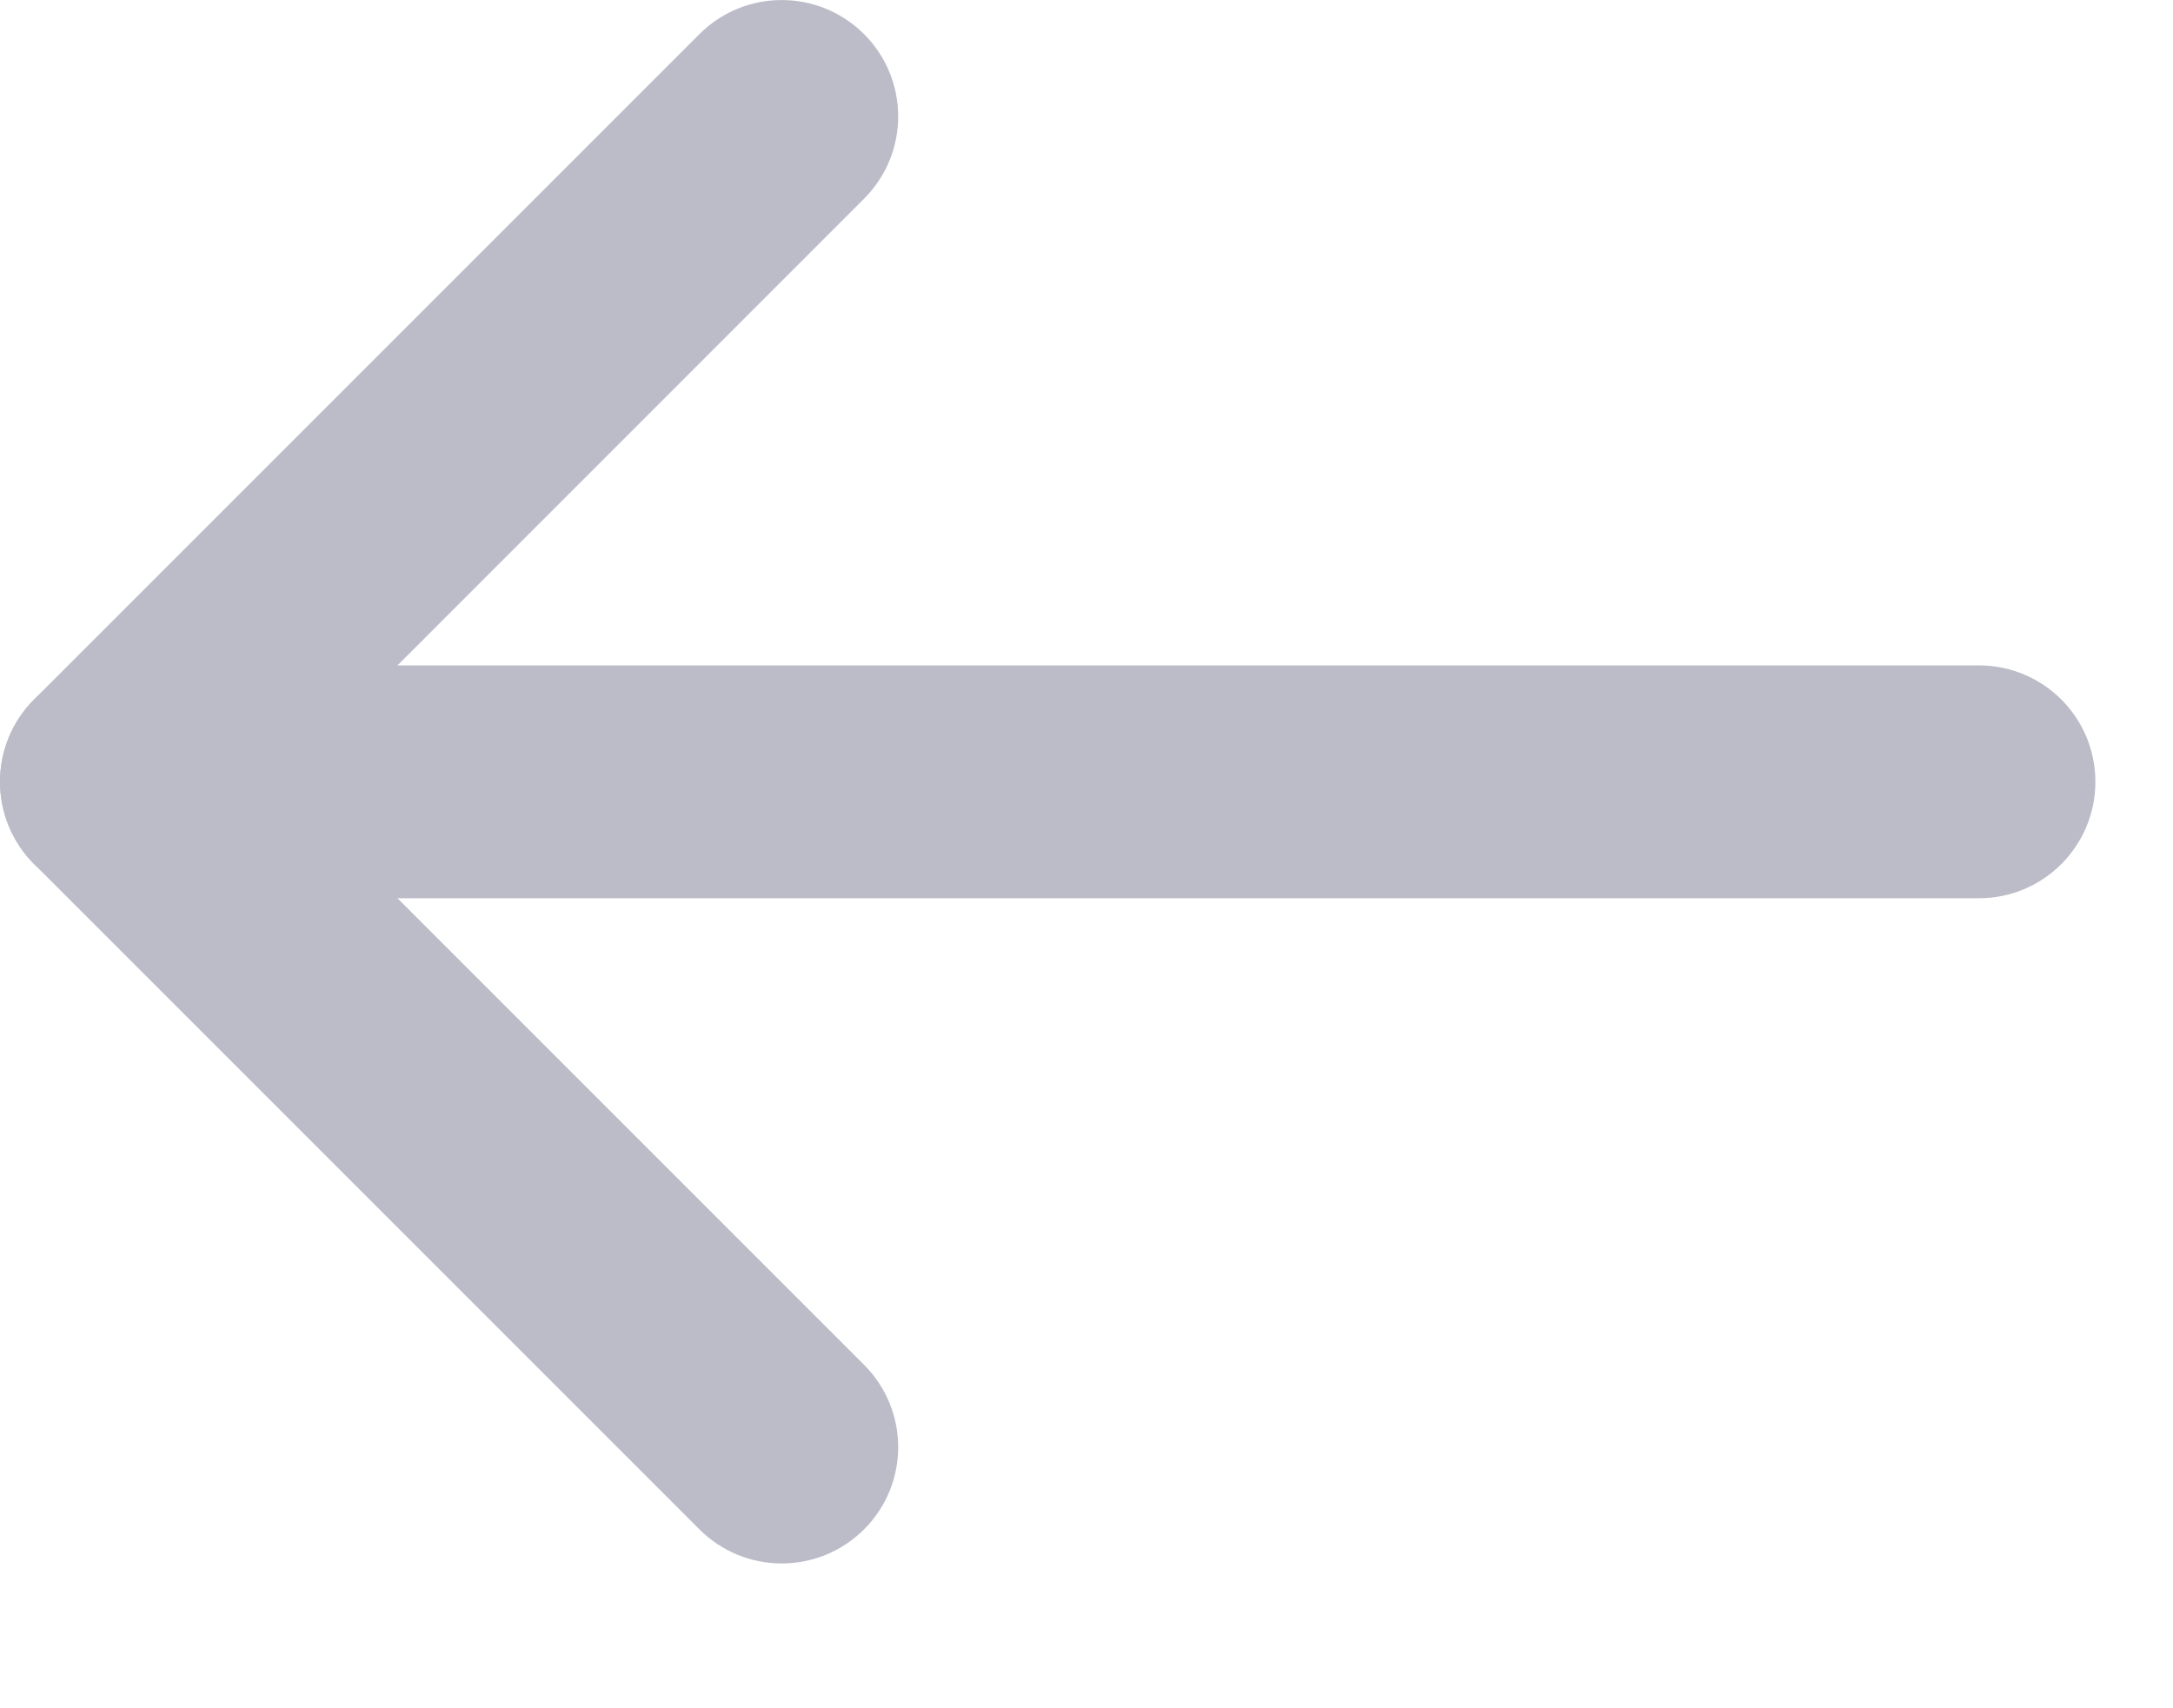
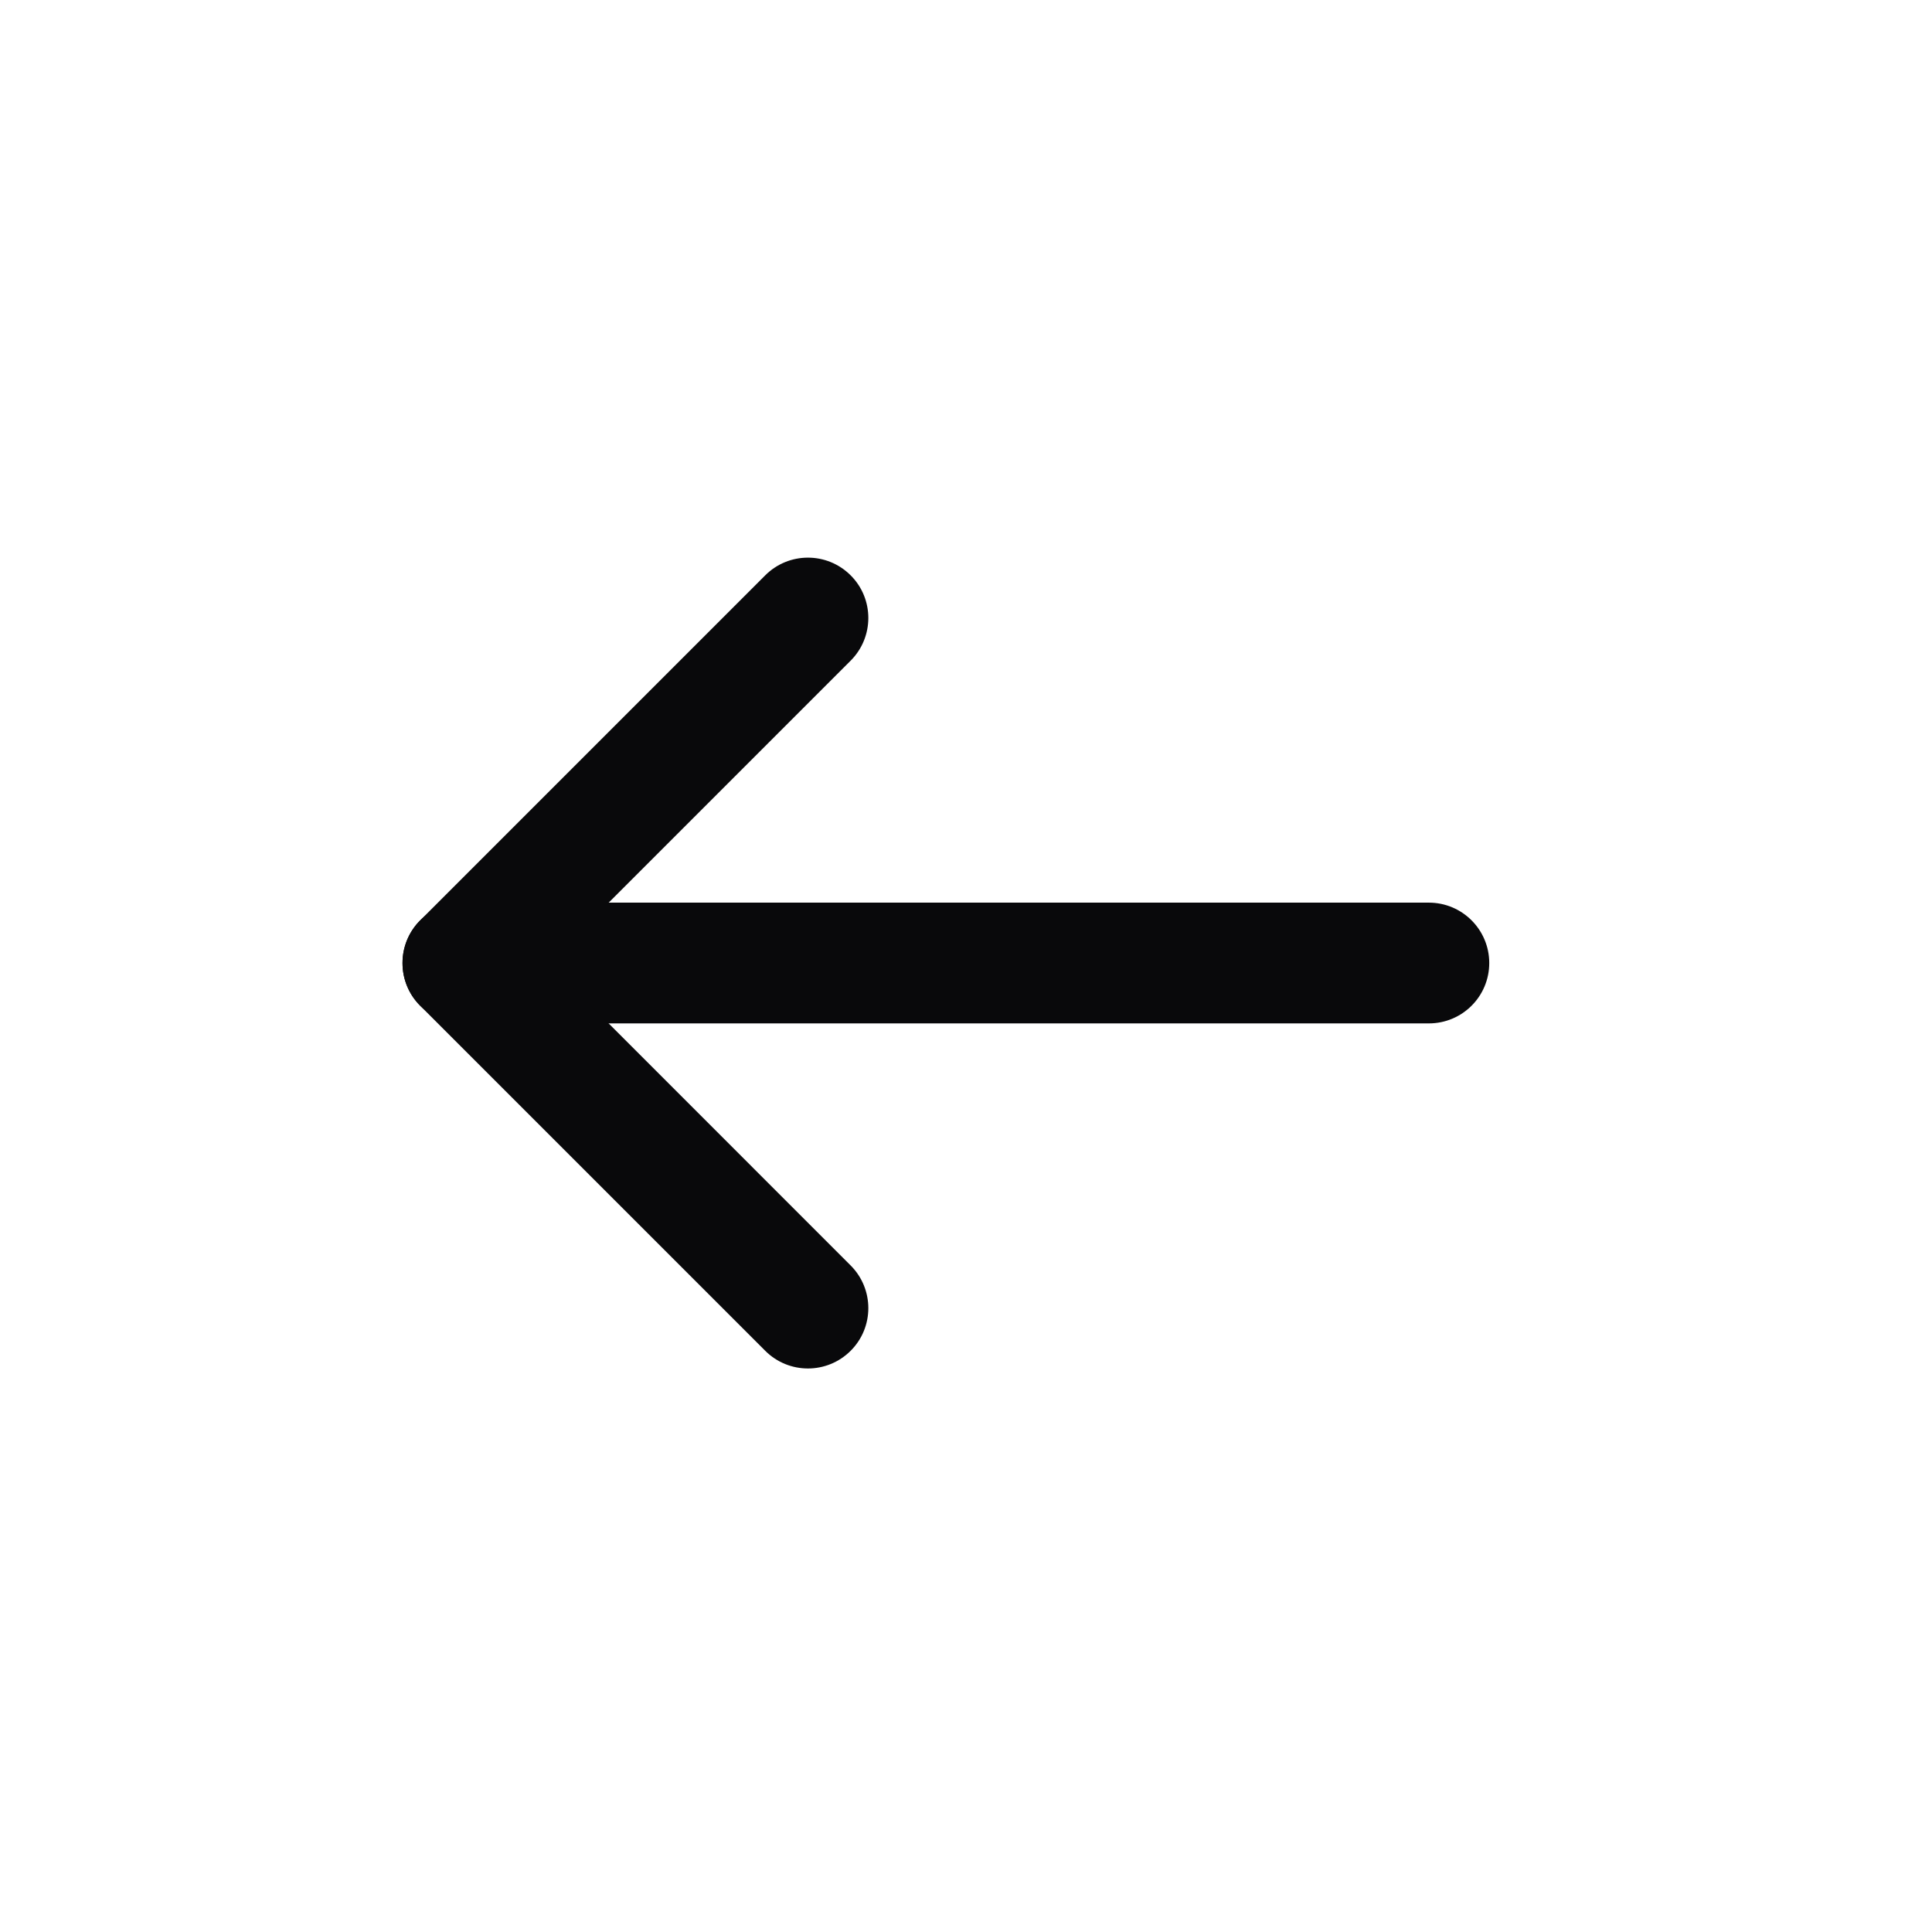
- <svg xmlns="http://www.w3.org/2000/svg" width="14" height="11" viewBox="0 0 14 11" fill="none">
-   <path fill-rule="evenodd" clip-rule="evenodd" d="M13.5 5.037C13.5 5.451 13.164 5.787 12.75 5.787L0.75 5.787C0.336 5.787 0 5.451 0 5.037C0 4.622 0.336 4.287 0.75 4.287L12.75 4.287C13.164 4.287 13.5 4.622 13.5 5.037Z" fill="#BCBCC8" />
-   <path fill-rule="evenodd" clip-rule="evenodd" d="M5.567 0.22C5.86 0.513 5.86 0.987 5.567 1.28L1.811 5.037L5.567 8.793C5.86 9.086 5.86 9.561 5.567 9.853C5.274 10.146 4.799 10.146 4.506 9.853L0.22 5.567C-0.073 5.274 -0.073 4.799 0.22 4.506L4.506 0.22C4.799 -0.073 5.274 -0.073 5.567 0.22Z" fill="#BCBCC8" />
+ <svg xmlns="http://www.w3.org/2000/svg" width="24" height="24" viewBox="0 0 24 24" fill="none">
+   <path fill-rule="evenodd" clip-rule="evenodd" d="M18.5 11.963C18.5 12.378 18.164 12.713 17.75 12.713L5.75 12.713C5.336 12.713 5 12.378 5 11.963C5 11.549 5.336 11.213 5.75 11.213L17.75 11.213C18.164 11.213 18.5 11.549 18.5 11.963Z" fill="#09090B" />
+   <path fill-rule="evenodd" clip-rule="evenodd" d="M10.567 7.147C10.86 7.439 10.86 7.914 10.567 8.207L6.811 11.963L10.567 15.72C10.86 16.013 10.86 16.488 10.567 16.78C10.274 17.073 9.799 17.073 9.506 16.78L5.22 12.494C4.927 12.201 4.927 11.726 5.22 11.433L9.506 7.147C9.799 6.854 10.274 6.854 10.567 7.147Z" fill="#09090B" />
</svg>
